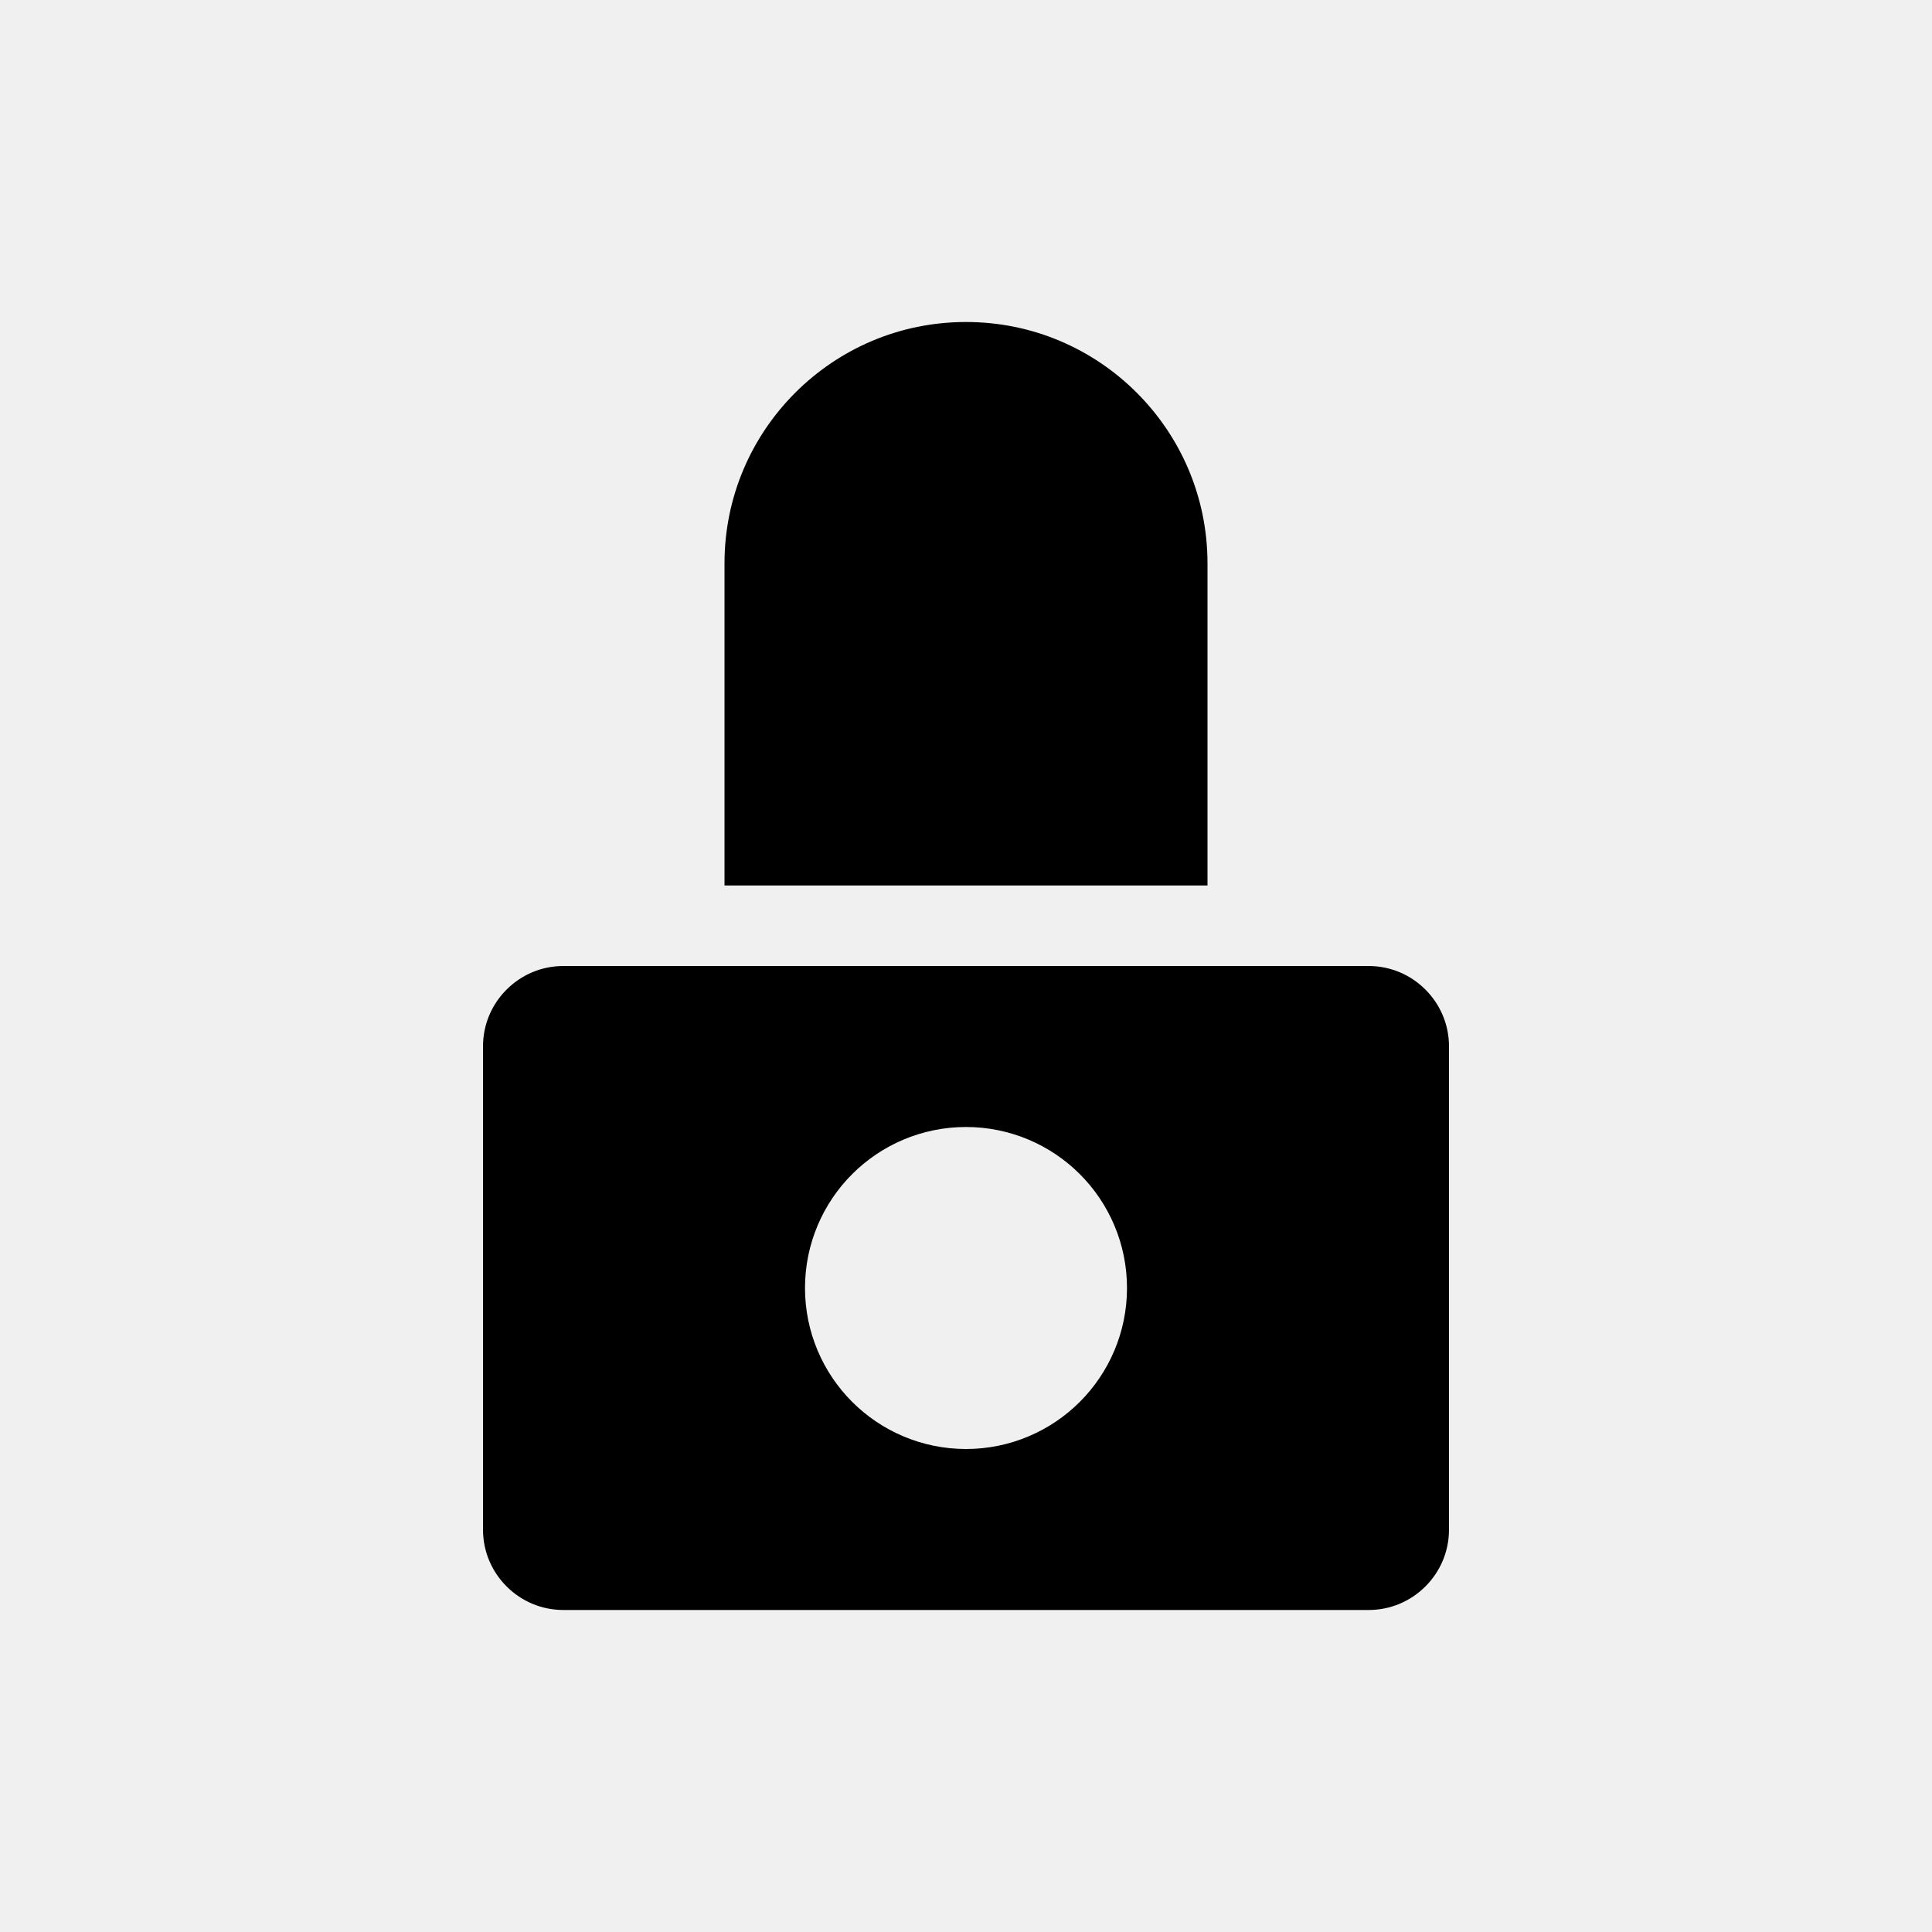
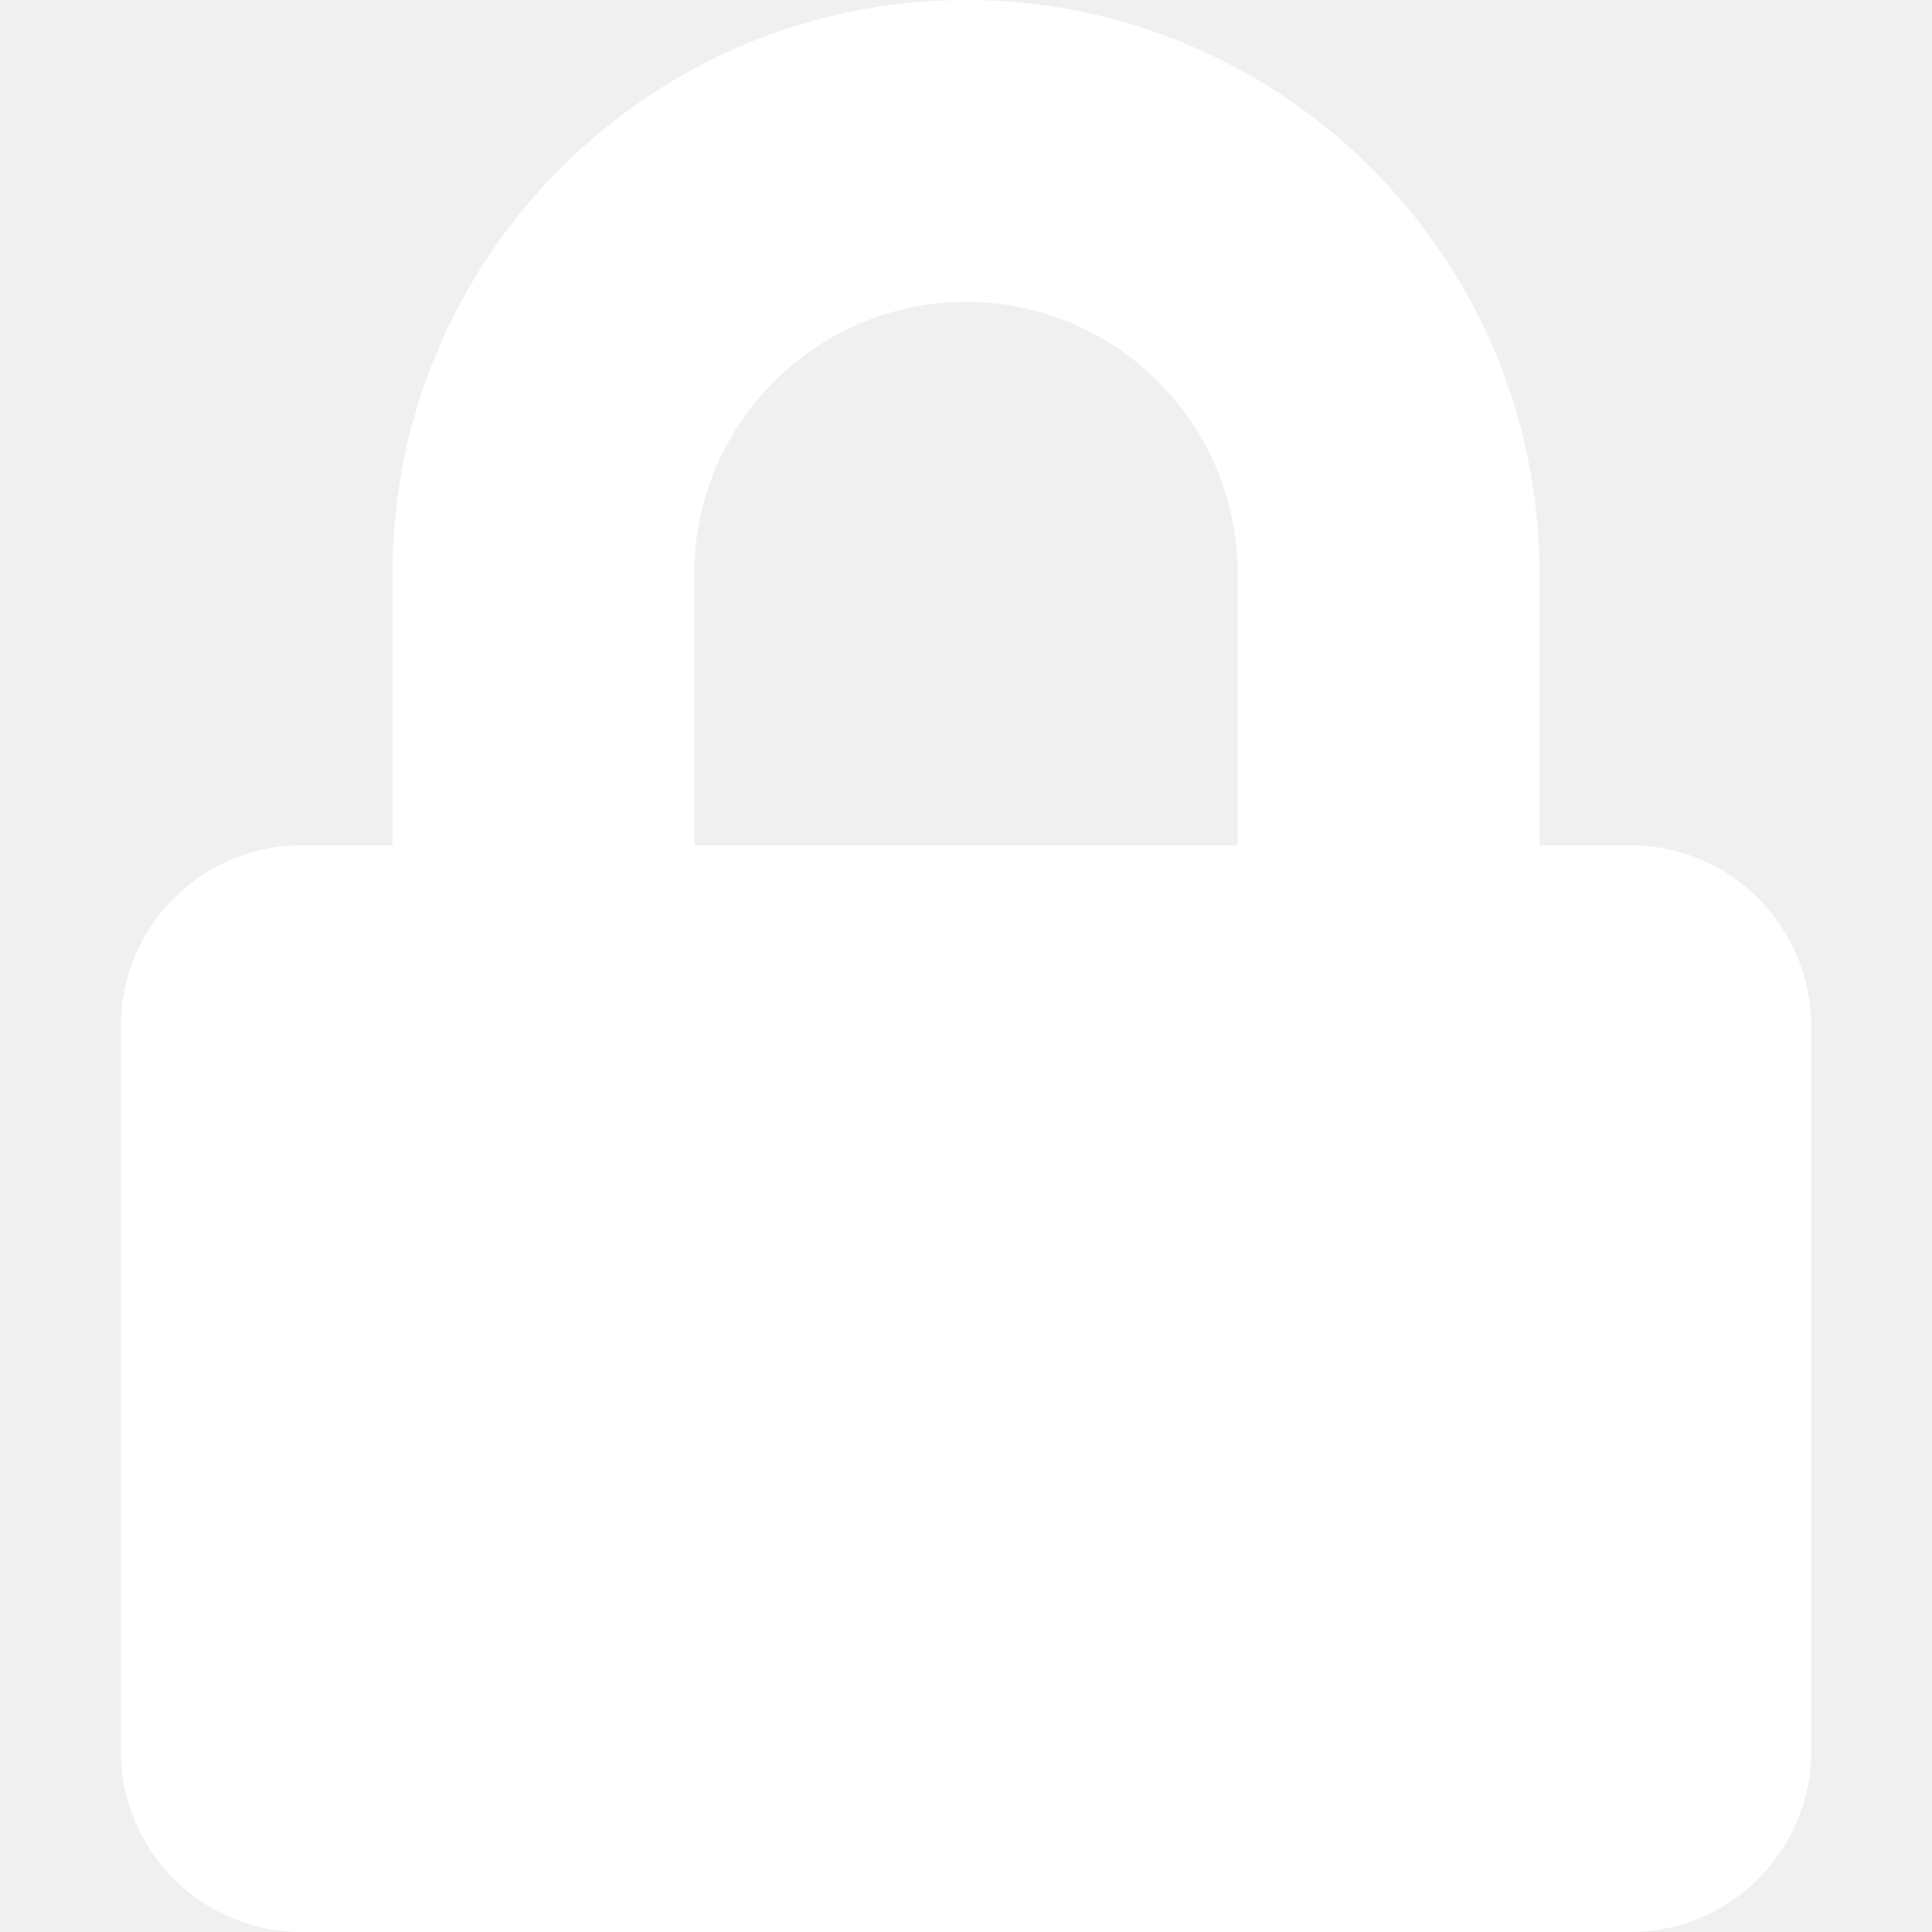
- <svg xmlns="http://www.w3.org/2000/svg" width="24" height="24" viewBox="0 0 24 24" stroke="currentColor" stroke-width="2" stroke-linecap="round" stroke-linejoin="round" class="icon icon-tabler icons-tabler-outline icon-tabler-lock">
-   <path stroke="none" d="M0 0h24v24H0z" fill="none" />
-   <path stroke="#f0f0f0" d="M5 13a2 2 0 0 1 2 -2h10a2 2 0 0 1 2 2v6a2 2 0 0 1 -2 2h-10a2 2 0 0 1 -2 -2v-6z" />
-   <path stroke="#f0f0f0" d="M11 16a1 1 0 1 0 2 0a1 1 0 0 0 -2 0" />
-   <path stroke="#f0f0f0" d="M8 11v-4a4 4 0 1 1 8 0v4" />
+ <svg xmlns="http://www.w3.org/2000/svg" stroke="white" fill="white" stroke-width="0" viewBox="0 0 448 512" height="200px" width="200px">
+   <path d="M400 224h-24v-72C376 68.2 307.8 0 224 0S72 68.2 72 152v72H48c-26.5 0-48 21.5-48 48v192c0 26.5 21.5 48 48 48h352c26.5 0 48-21.5 48-48V272c0-26.5-21.5-48-48-48zm-104 0H152v-72c0-39.7 32.3-72 72-72s72 32.3 72 72v72z" />
</svg>
